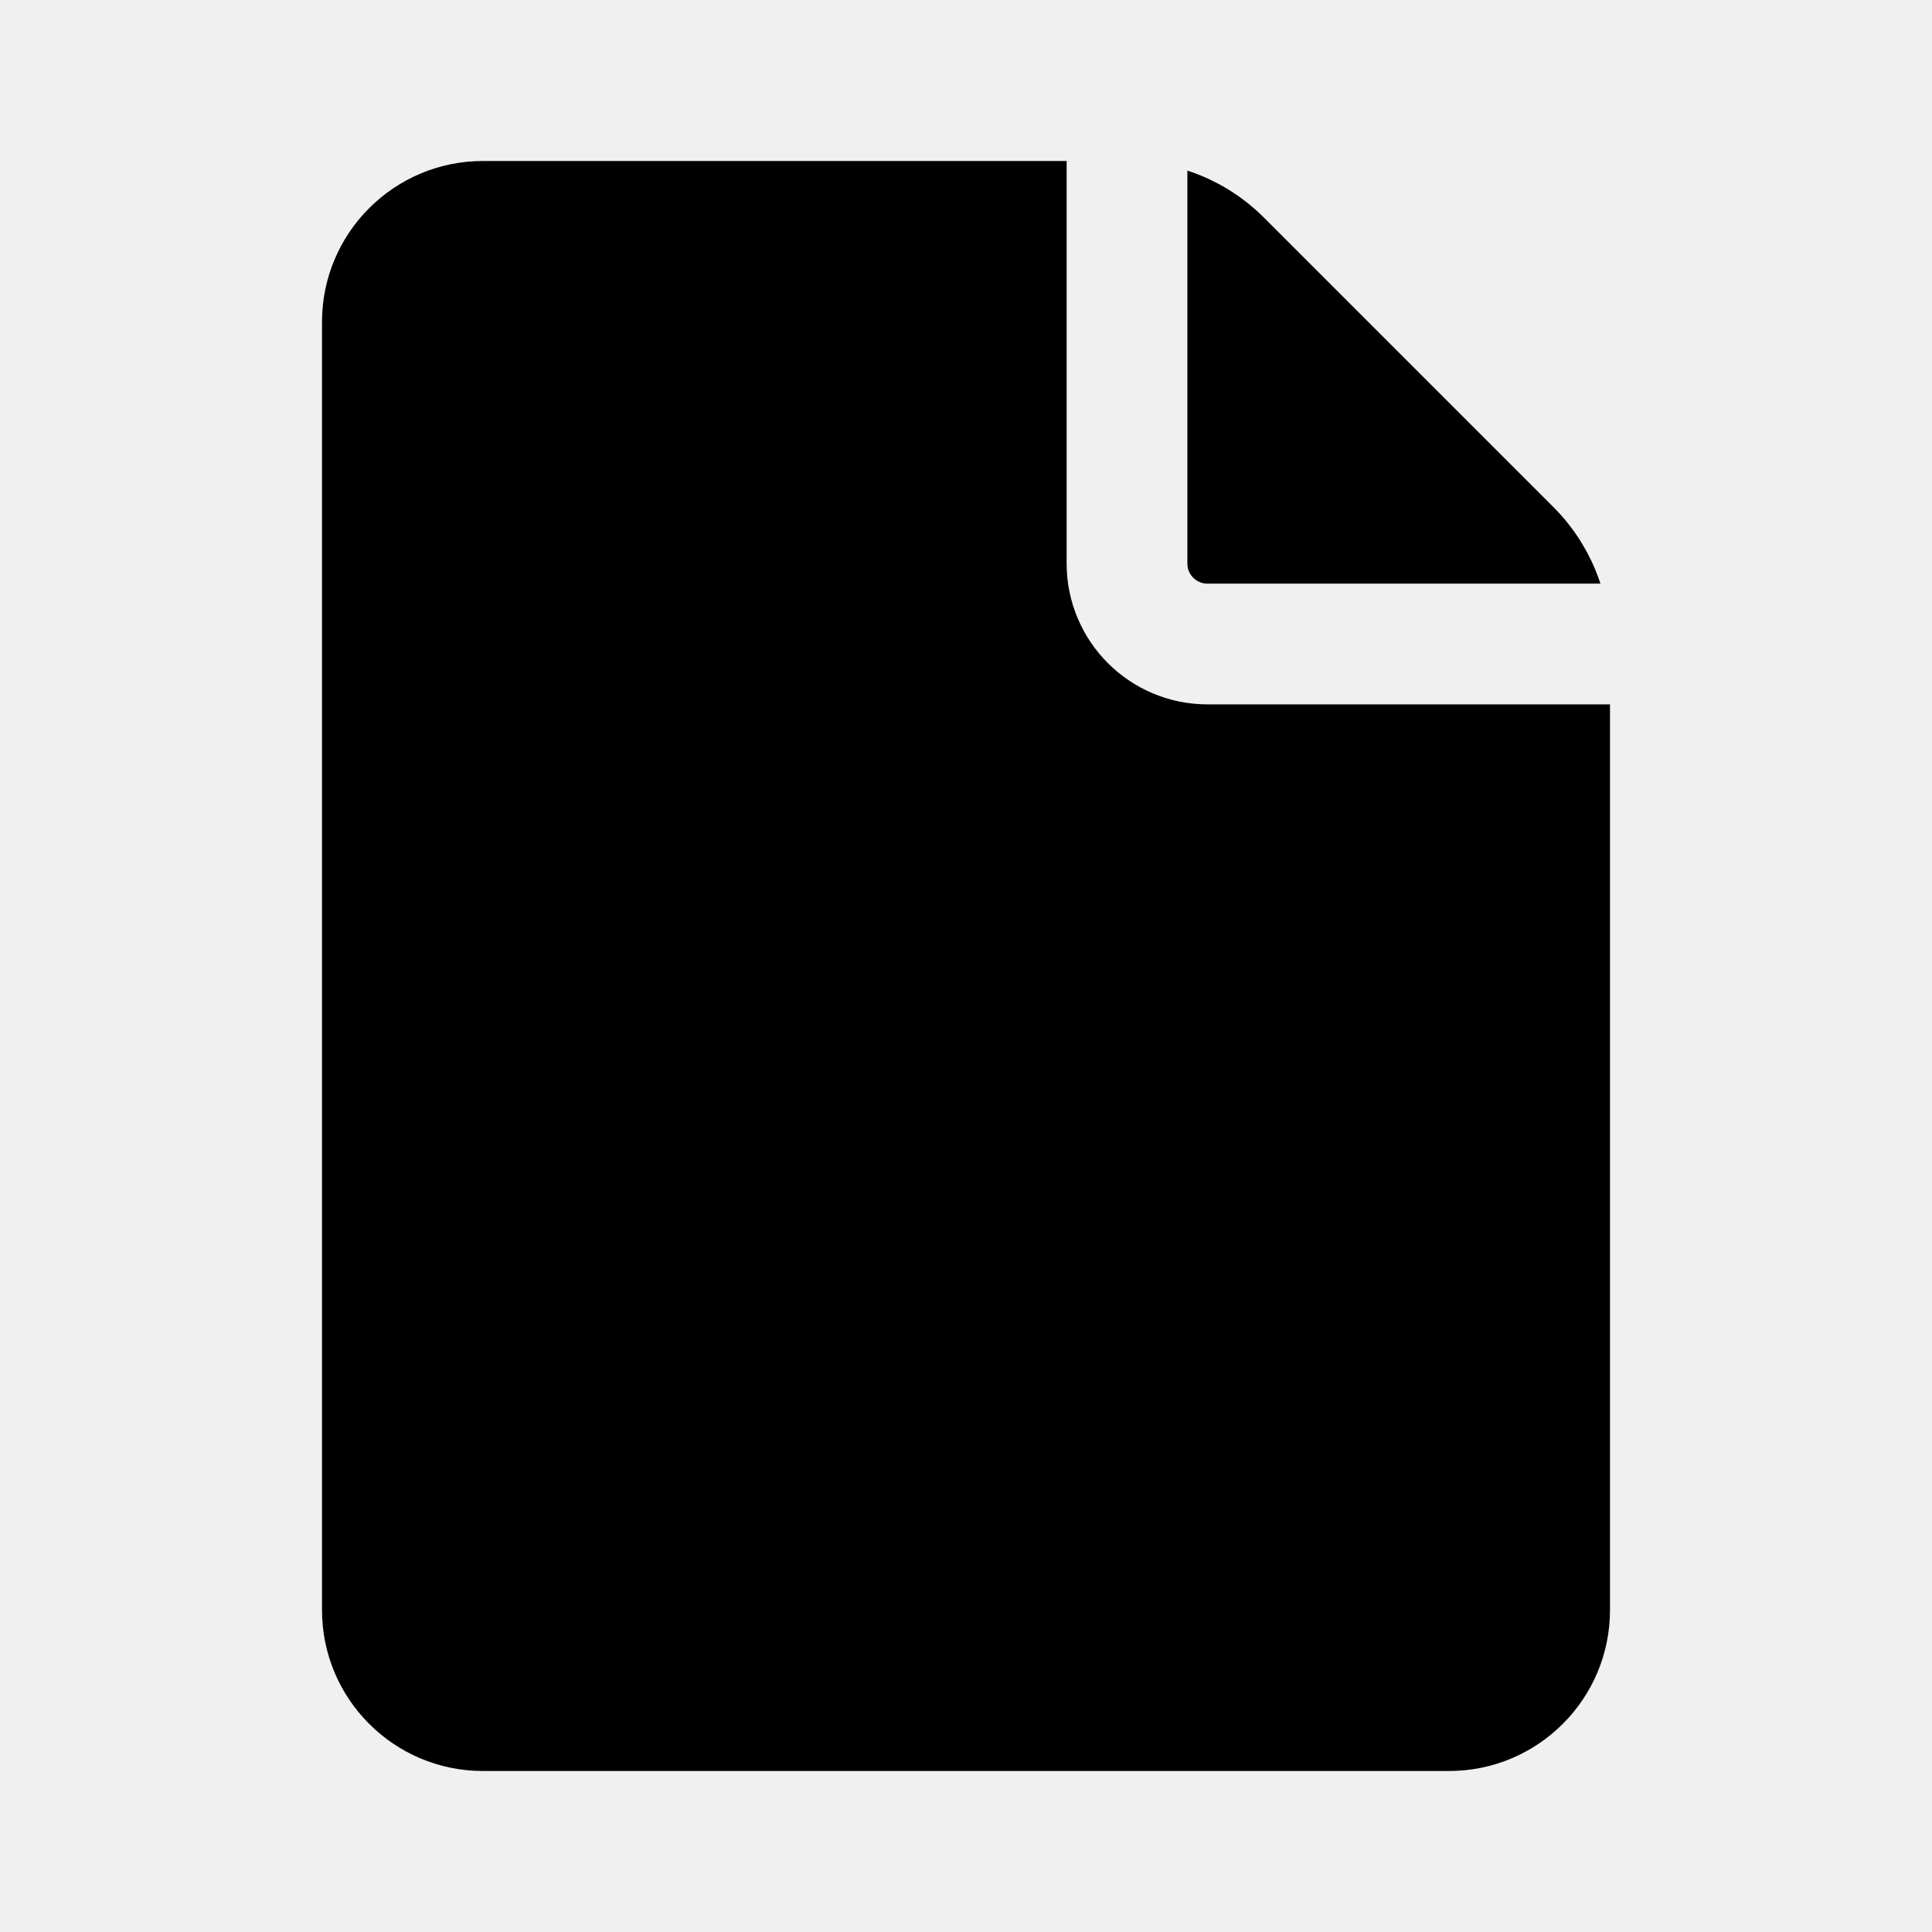
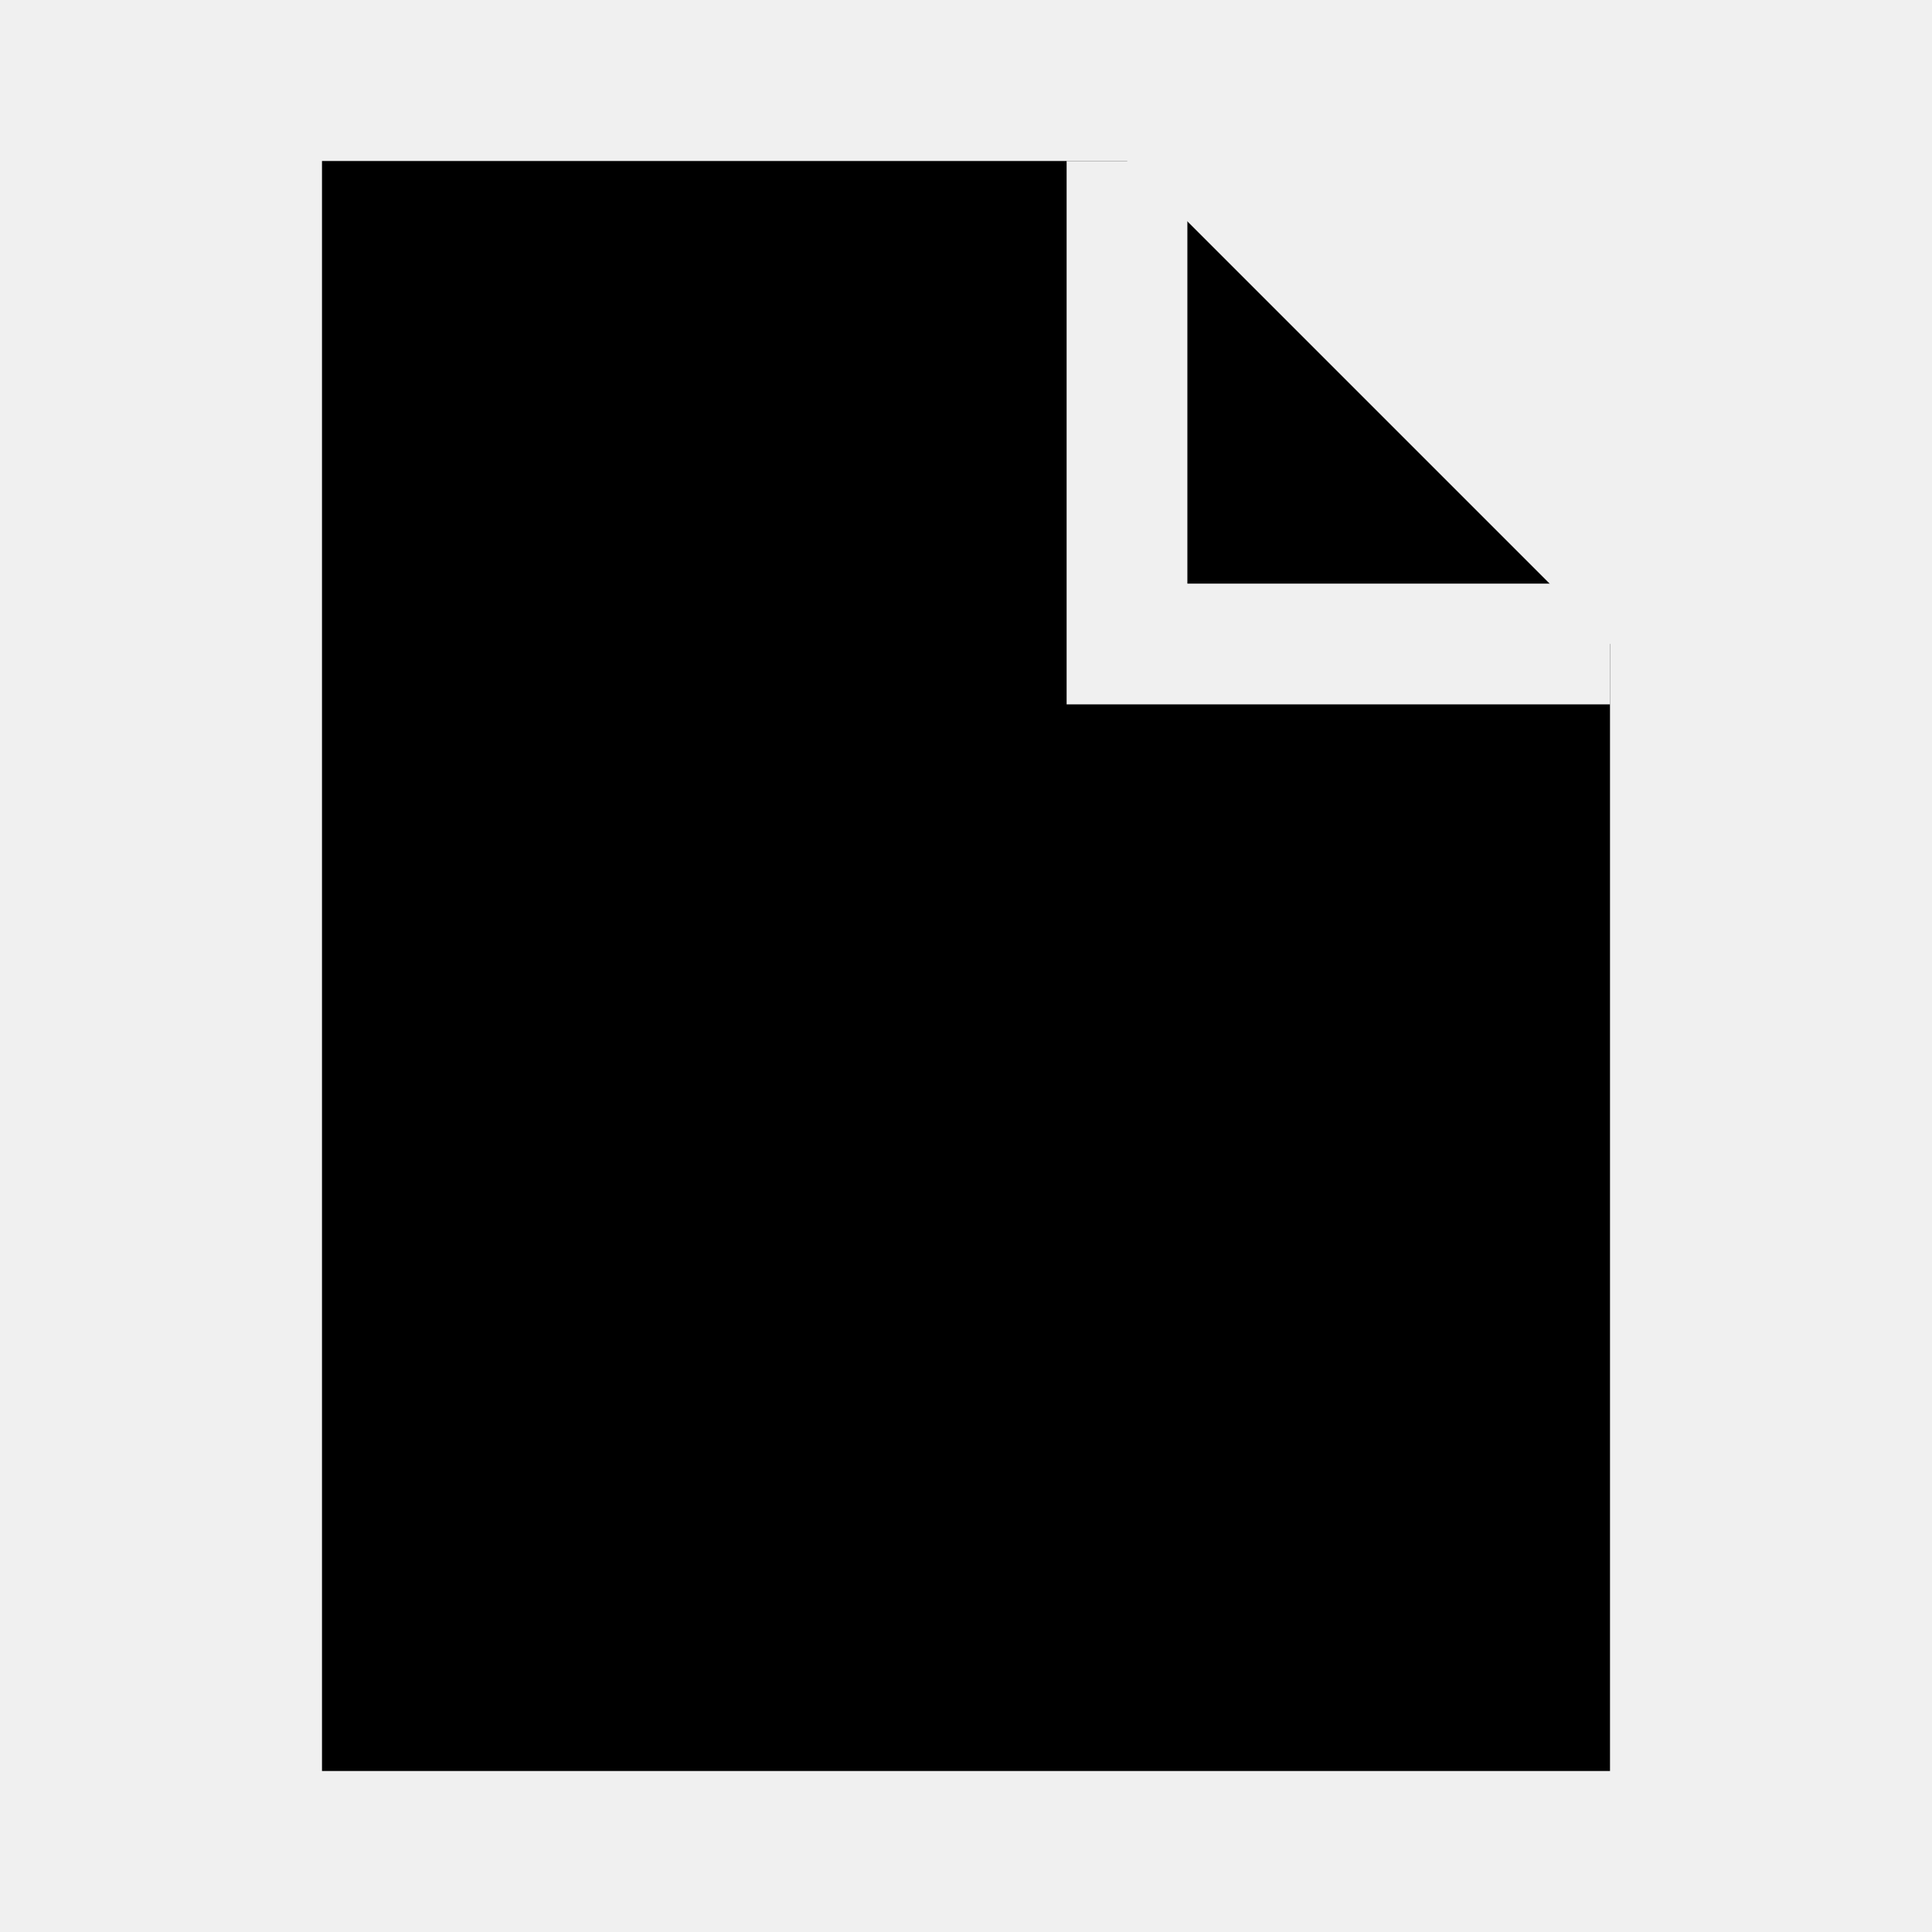
<svg xmlns="http://www.w3.org/2000/svg" viewBox="0 0 24 24" fill="currentColor">
  <mask id="nova-icon-file-fill-mask" maskUnits="userSpaceOnUse" x="0" y="0" width="24" height="24">
-     <path d="M6 22a2 2 0 0 1-2-2V4a2 2 0 0 1 2-2h8a2.4 2.4 0 0 1 1.704.706l3.588 3.588A2.4 2.4 0 0 1 20 8v12a2 2 0 0 1-2 2z" fill="white" stroke="none" />
-     <path d="M14 2v5a1 1 0 0 0 1 1h5" fill="none" stroke="black" stroke-width="1.5" stroke-linecap="round" stroke-linejoin="round" />
+     <path d="M4 2h10l6 6v14H4z" fill="white" stroke="none" />
+     <path d="M14 2v6h6" fill="none" stroke="black" stroke-width="1.5" stroke-linecap="butt" stroke-linejoin="miter" />
  </mask>
  <rect width="24" height="24" mask="url(#nova-icon-file-fill-mask)" />
</svg>
